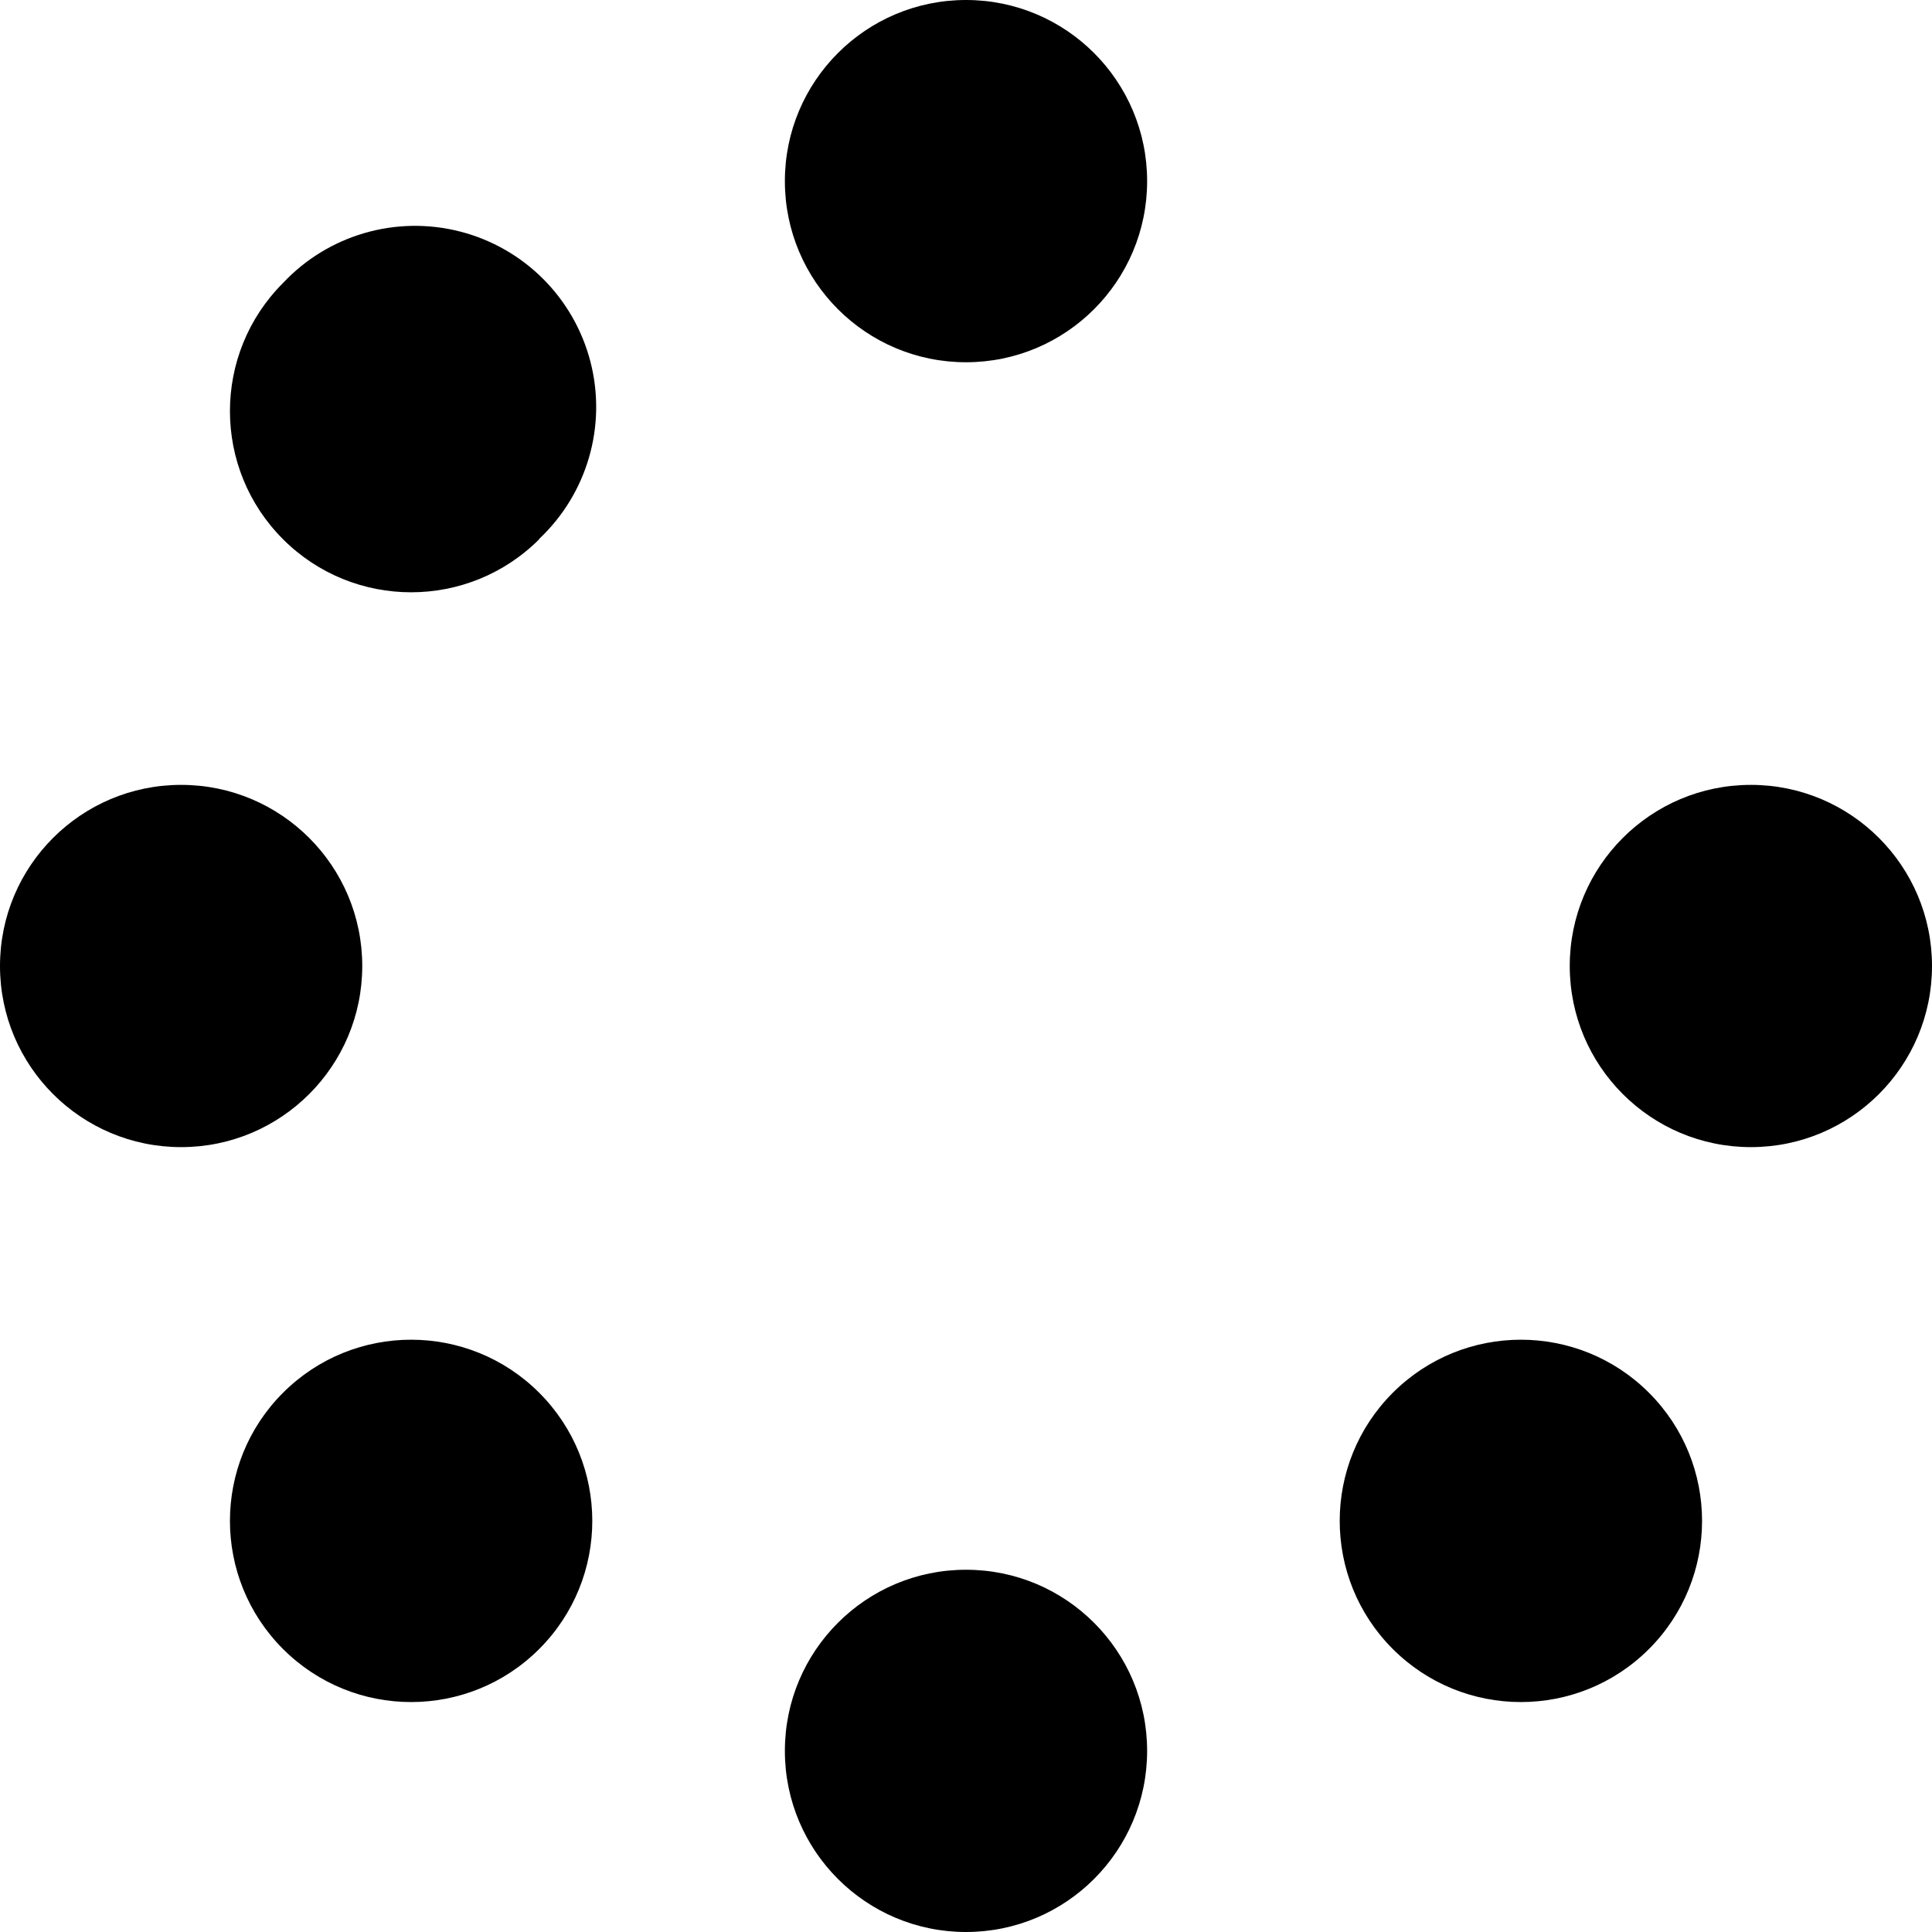
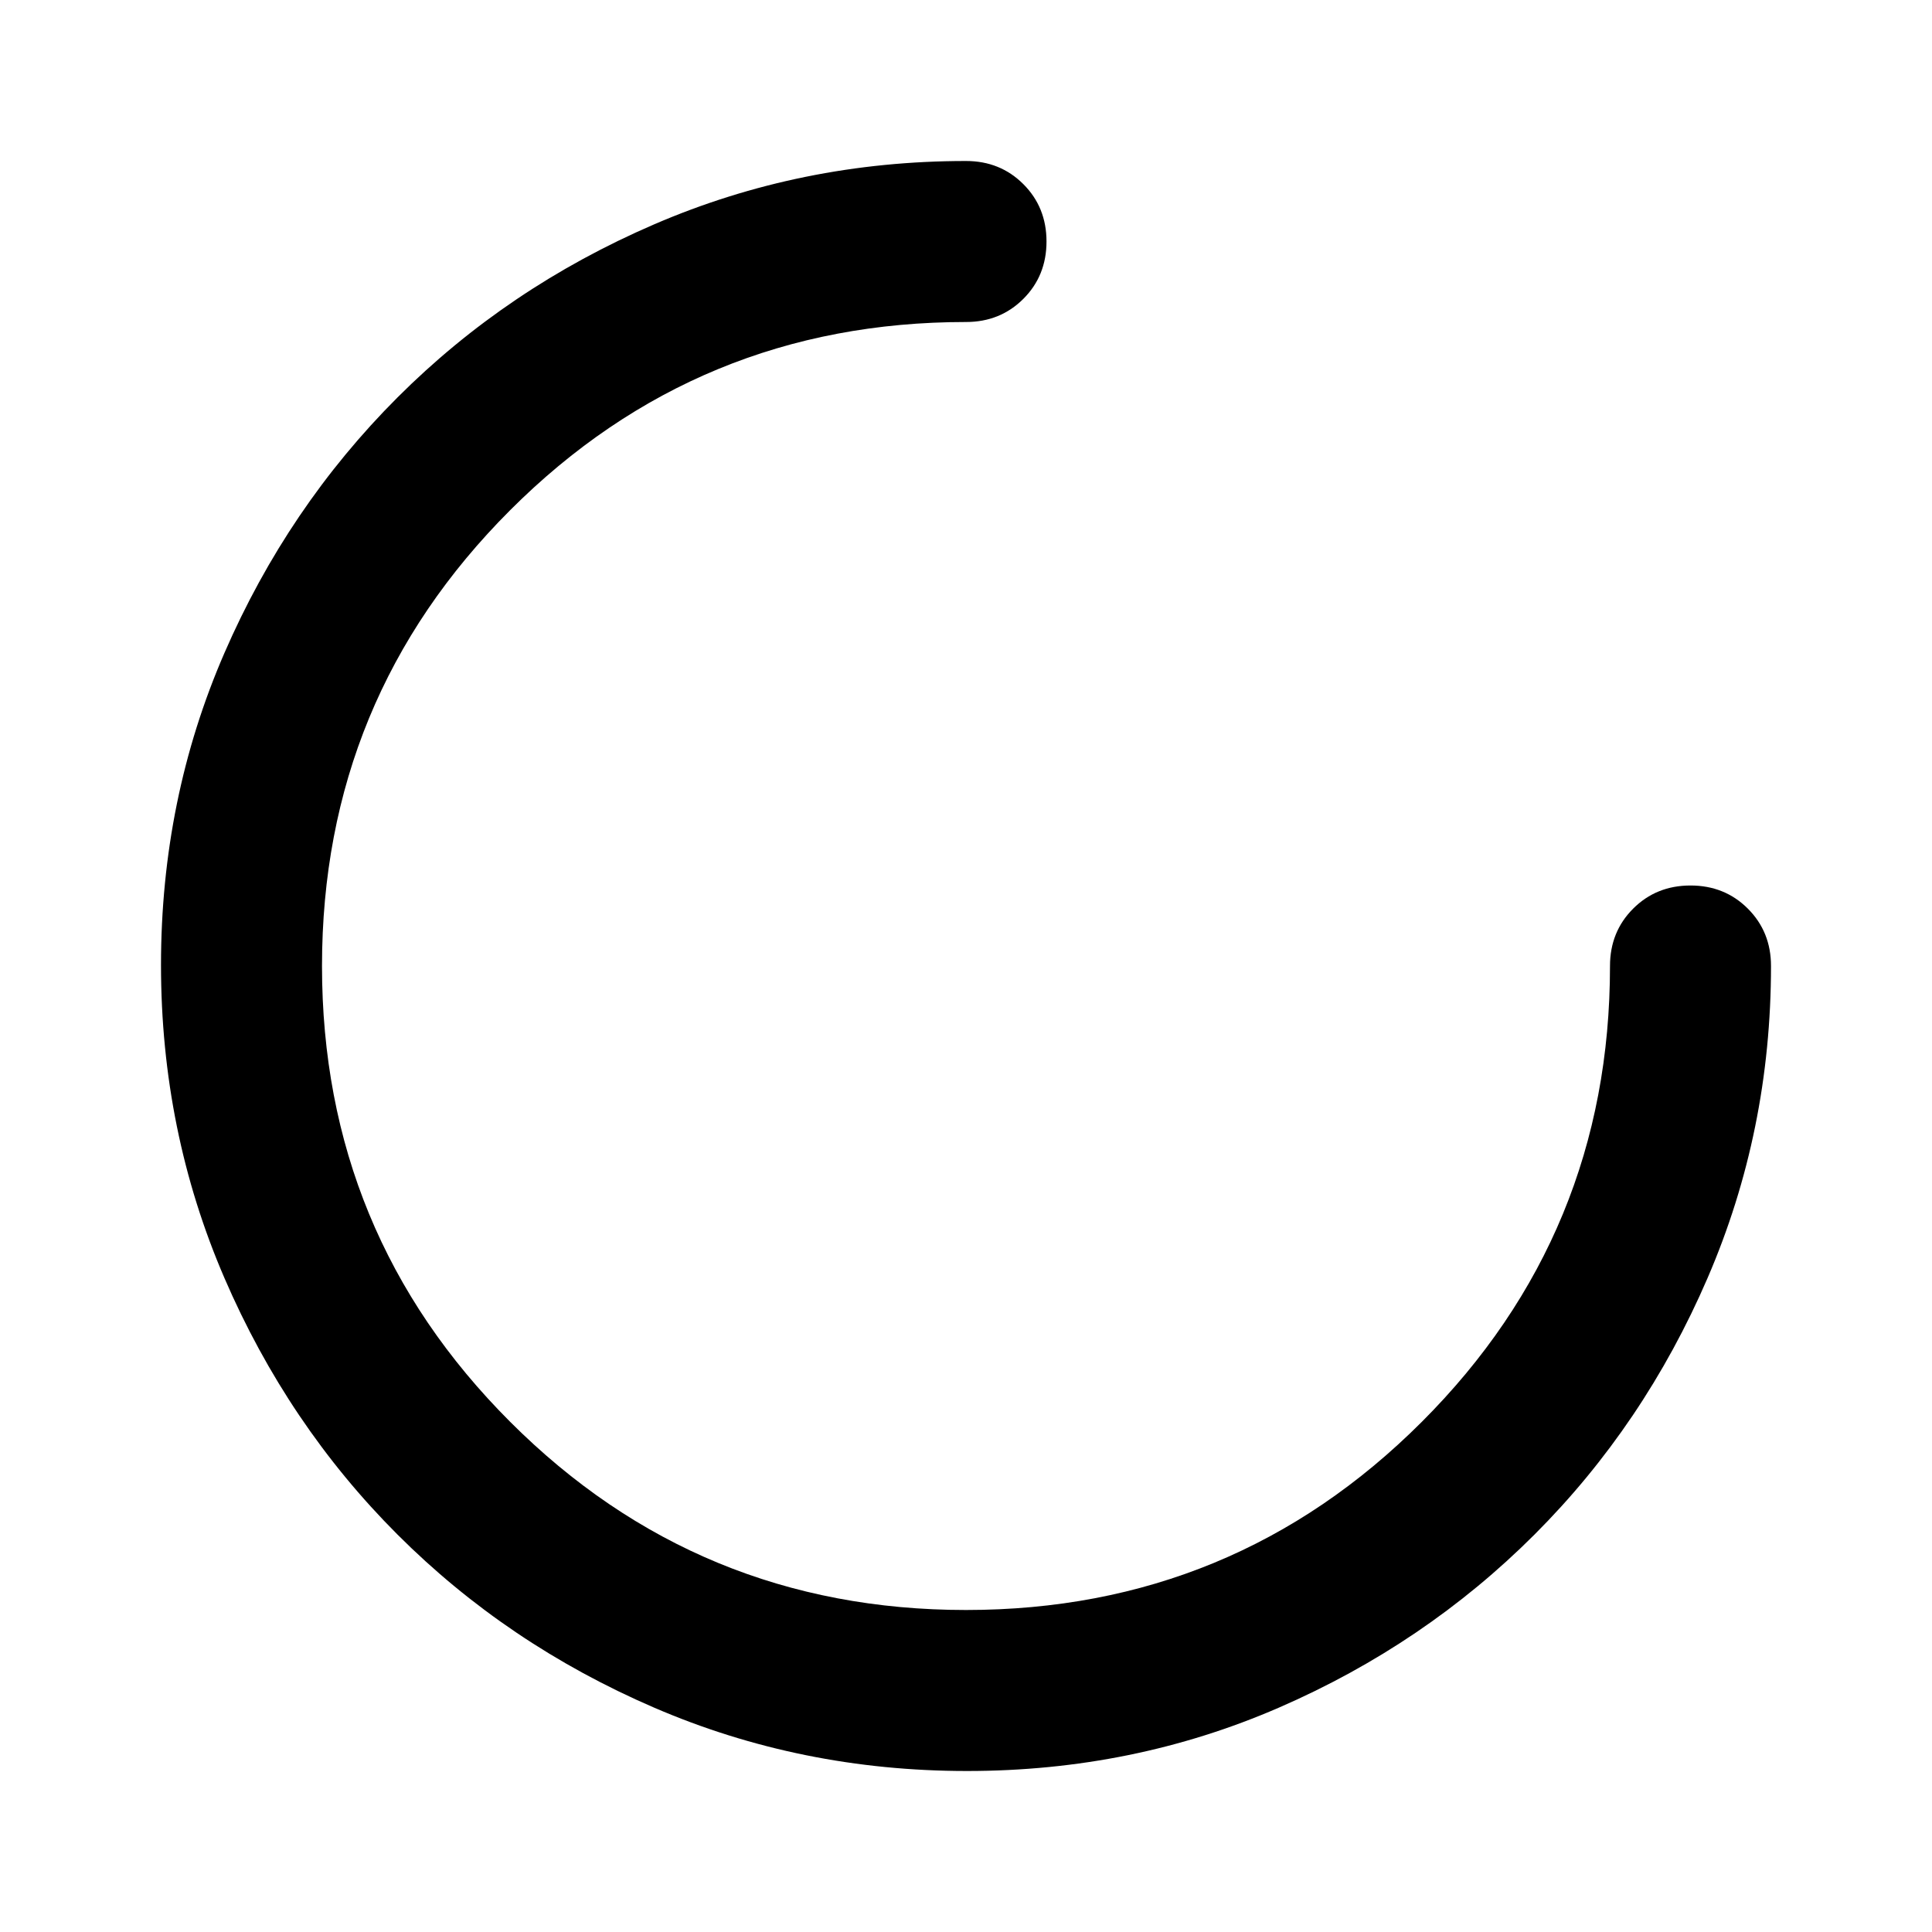
- <svg xmlns="http://www.w3.org/2000/svg" viewBox="0 0 512 512">
-   <path d="M304 48a48 48 0 1 0 -96 0 48 48 0 1 0 96 0zm0 416a48 48 0 1 0 -96 0 48 48 0 1 0 96 0zM48 304a48 48 0 1 0 0-96 48 48 0 1 0 0 96zm464-48a48 48 0 1 0 -96 0 48 48 0 1 0 96 0zM142.9 437A48 48 0 1 0 75 369.1 48 48 0 1 0 142.9 437zm0-294.2A48 48 0 1 0 75 75a48 48 0 1 0 67.9 67.9zM369.1 437A48 48 0 1 0 437 369.1 48 48 0 1 0 369.1 437z" />
+ <svg xmlns="http://www.w3.org/2000/svg" height="24px" viewBox="0 -960 960 960" width="24px" fill="#">
+   <path d="M325-111.5q-73-31.5-127.5-86t-86-127.5Q80-398 80-480.5t31.5-155q31.5-72.5 86-127t127.5-86Q398-880 480-880q17 0 28.5 11.5T520-840q0 17-11.5 28.5T480-800q-133 0-226.5 93.5T160-480q0 133 93.5 226.5T480-160q133 0 226.5-93.5T800-480q0-17 11.5-28.5T840-520q17 0 28.5 11.5T880-480q0 82-31.5 155t-86 127.5q-54.5 54.5-127 86T480.5-80Q398-80 325-111.5Z" />
</svg>
